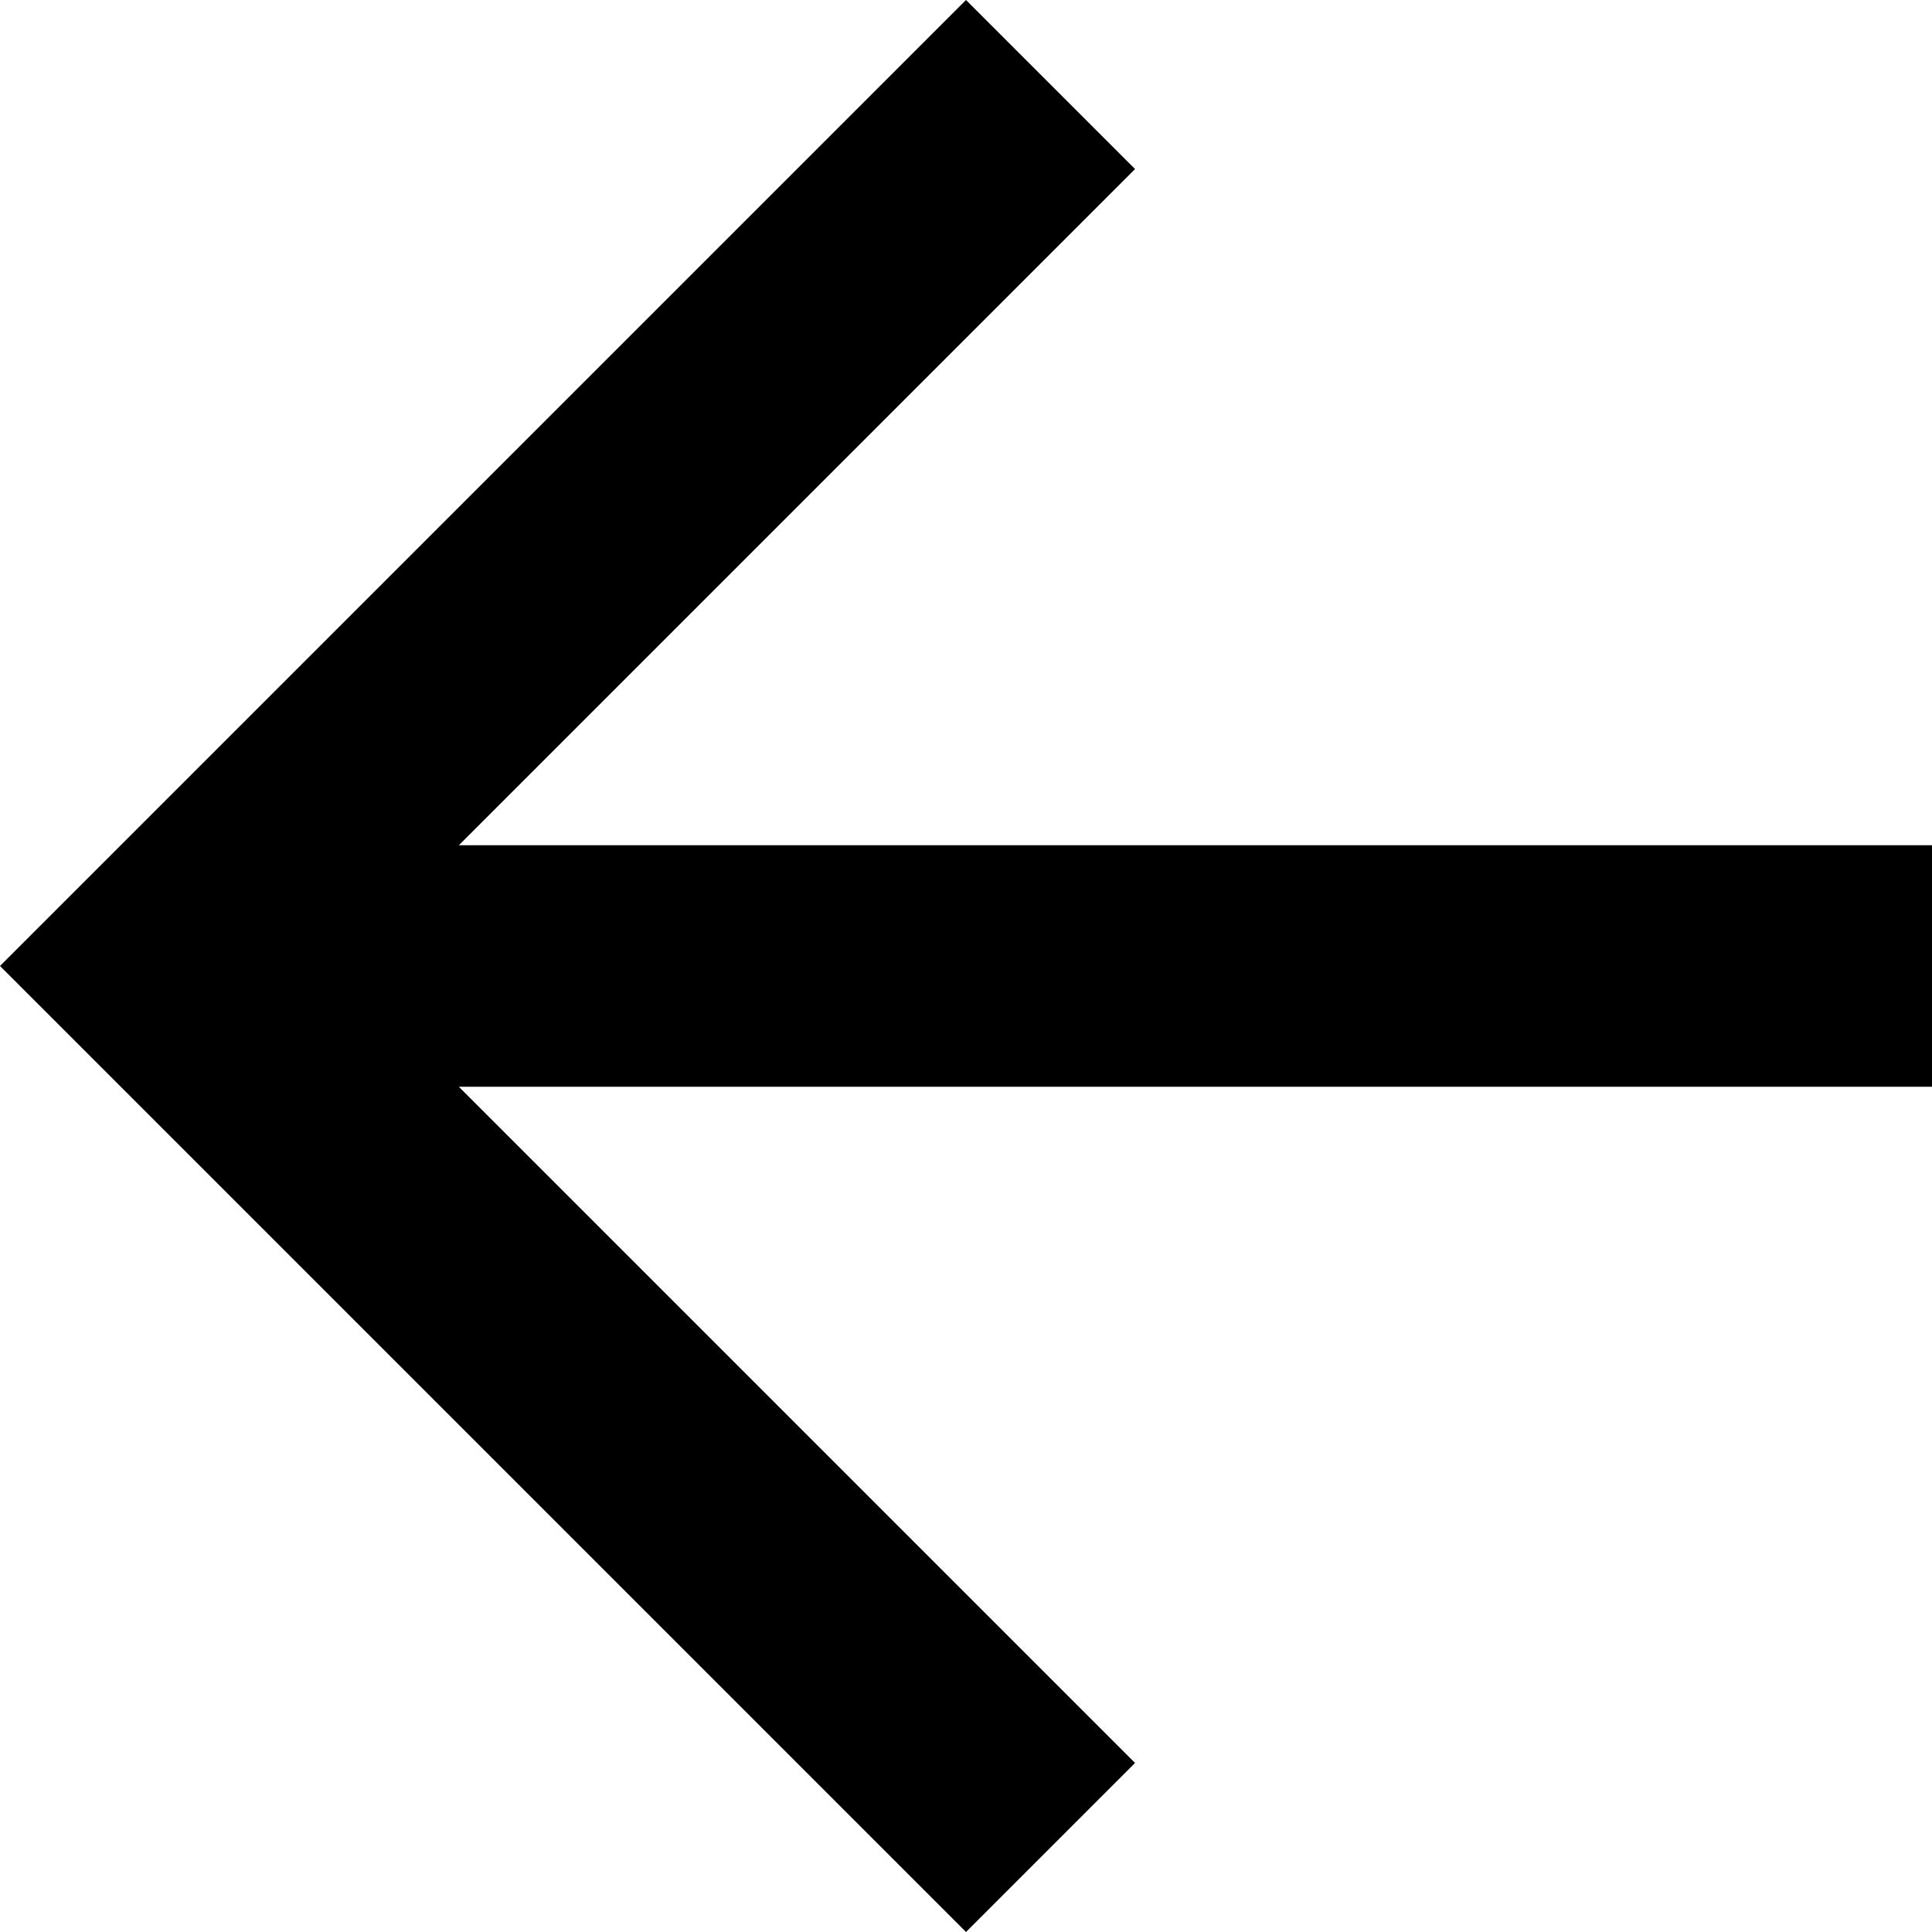
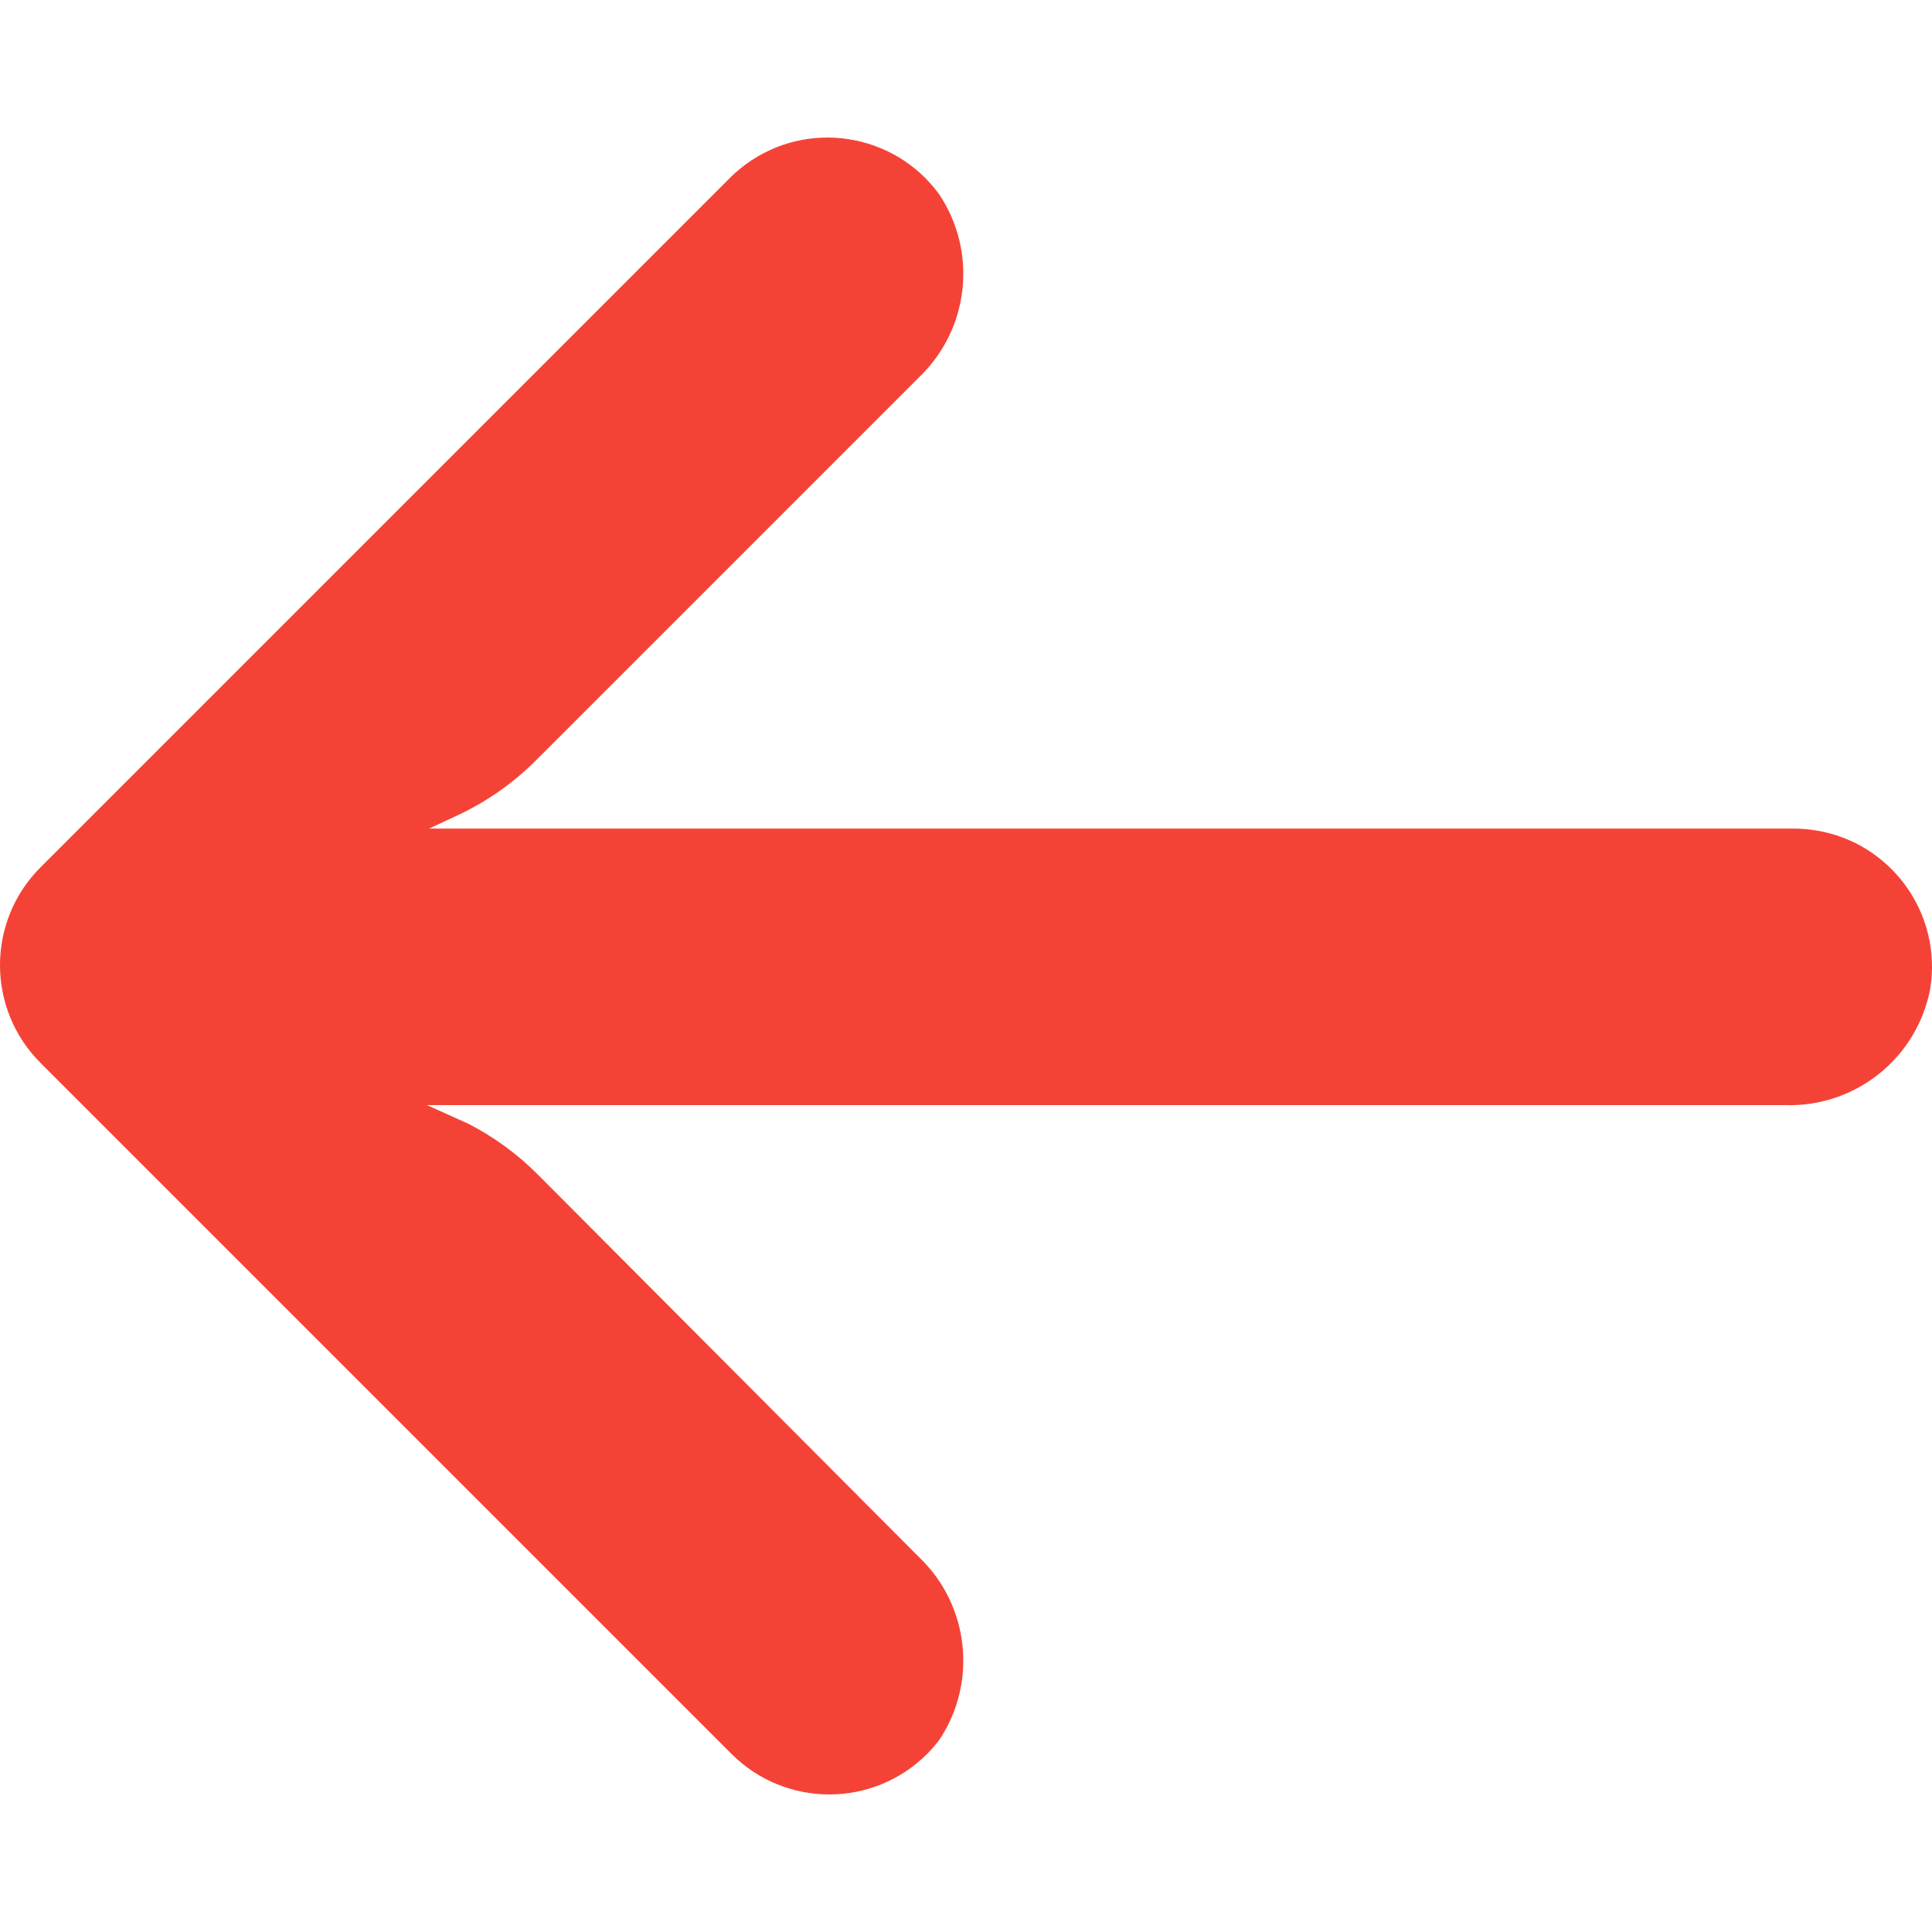
- <svg xmlns="http://www.w3.org/2000/svg" version="1.1" id="Capa_1" x="0px" y="0px" width="408px" height="408px" viewBox="0 0 408 408" style="enable-background:new 0 0 408 408;" xml:space="preserve">
+ <svg xmlns="http://www.w3.org/2000/svg" version="1.1" width="512" height="512" x="0" y="0" viewBox="0 0 447.243 447.243" style="enable-background:new 0 0 512 512" xml:space="preserve" class="">
  <g>
-     <g id="arrow-back">
-       <path d="M408,178.5H96.9L239.7,35.7L204,0L0,204l204,204l35.7-35.7L96.9,229.5H408V178.5z" />
+     <g>
+       <g>
+         <path d="M420.361,192.229c-1.83-0.297-3.682-0.434-5.535-0.41H99.305l6.88-3.2c6.725-3.183,12.843-7.515,18.08-12.8l88.48-88.48    c11.653-11.124,13.611-29.019,4.64-42.4c-10.441-14.259-30.464-17.355-44.724-6.914c-1.152,0.844-2.247,1.764-3.276,2.754    l-160,160C-3.119,213.269-3.13,233.53,9.36,246.034c0.008,0.008,0.017,0.017,0.025,0.025l160,160    c12.514,12.479,32.775,12.451,45.255-0.063c0.982-0.985,1.899-2.033,2.745-3.137c8.971-13.381,7.013-31.276-4.64-42.4    l-88.32-88.64c-4.695-4.7-10.093-8.641-16-11.68l-9.6-4.32h314.24c16.347,0.607,30.689-10.812,33.76-26.88    C449.654,211.494,437.806,195.059,420.361,192.229z" fill="#f44336" data-original="#000000" style="" class="" />
+       </g>
    </g>
+     <g>
+ </g>
+     <g>
+ </g>
+     <g>
+ </g>
+     <g>
+ </g>
+     <g>
+ </g>
+     <g>
+ </g>
+     <g>
+ </g>
+     <g>
+ </g>
+     <g>
+ </g>
+     <g>
+ </g>
+     <g>
+ </g>
+     <g>
+ </g>
+     <g>
+ </g>
+     <g>
+ </g>
+     <g>
+ </g>
  </g>
-   <g>
- </g>
-   <g>
- </g>
-   <g>
- </g>
-   <g>
- </g>
-   <g>
- </g>
-   <g>
- </g>
-   <g>
- </g>
-   <g>
- </g>
-   <g>
- </g>
-   <g>
- </g>
-   <g>
- </g>
-   <g>
- </g>
-   <g>
- </g>
-   <g>
- </g>
-   <g>
- </g>
</svg>
